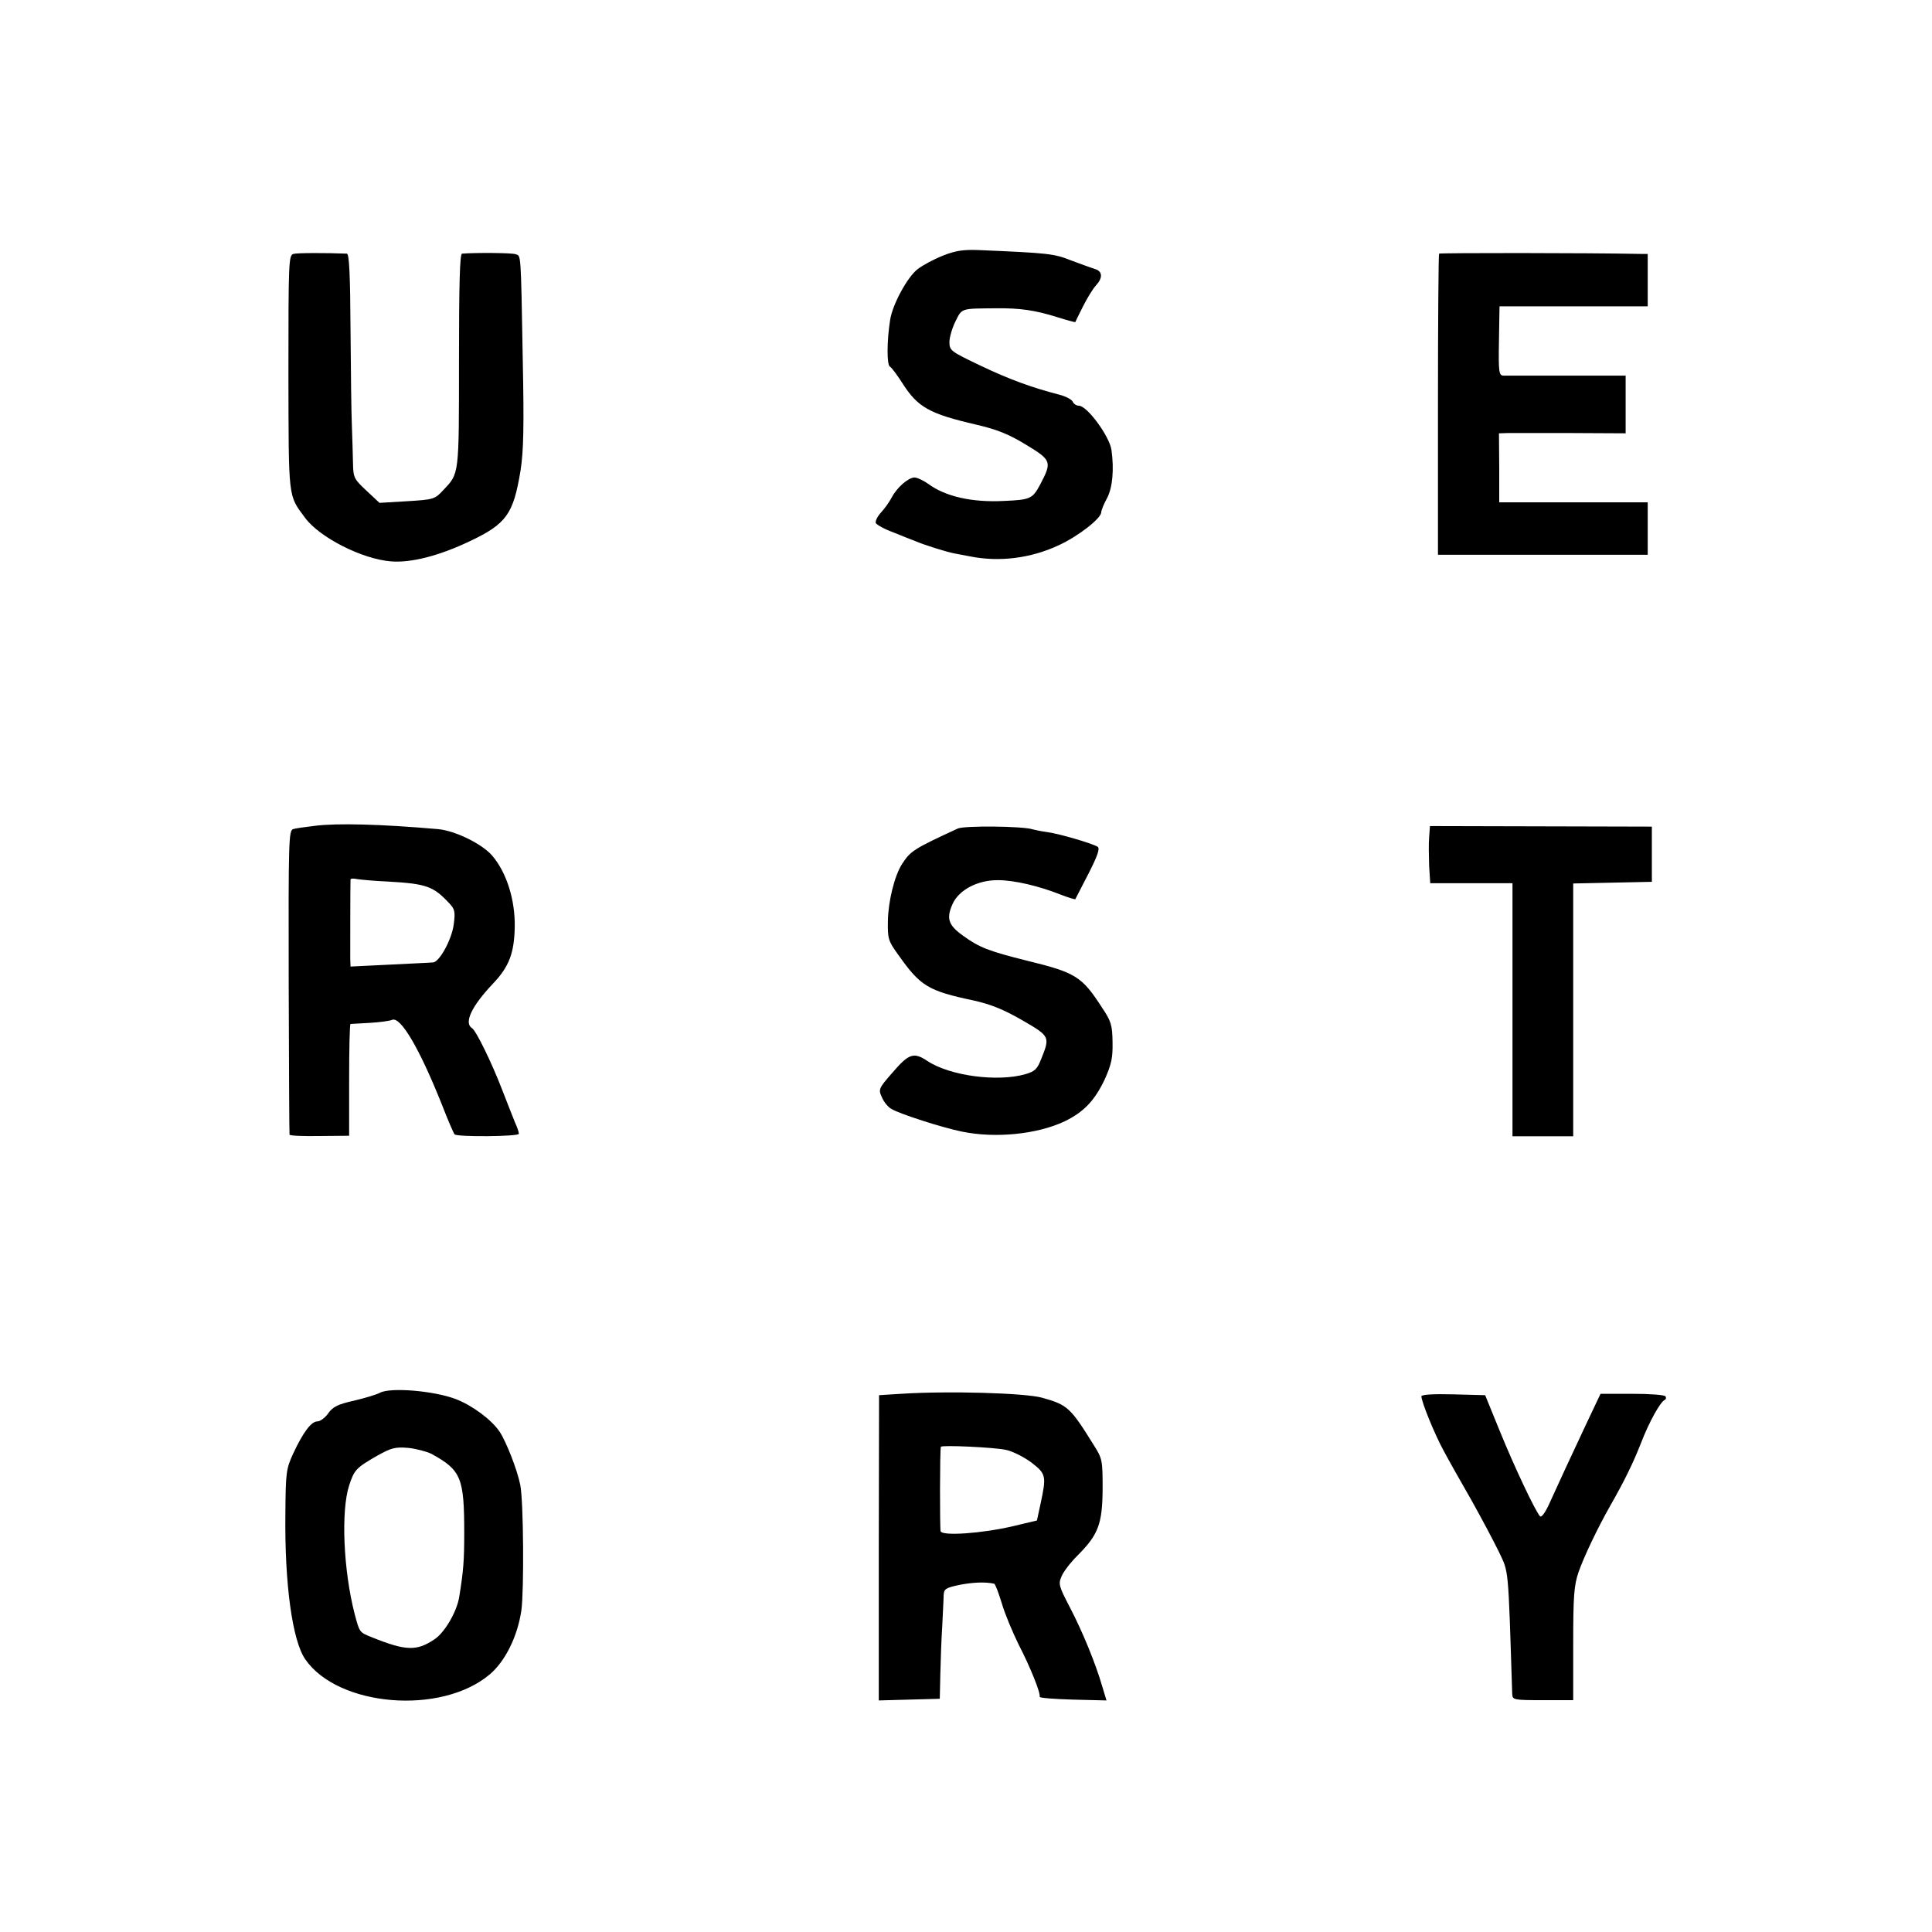
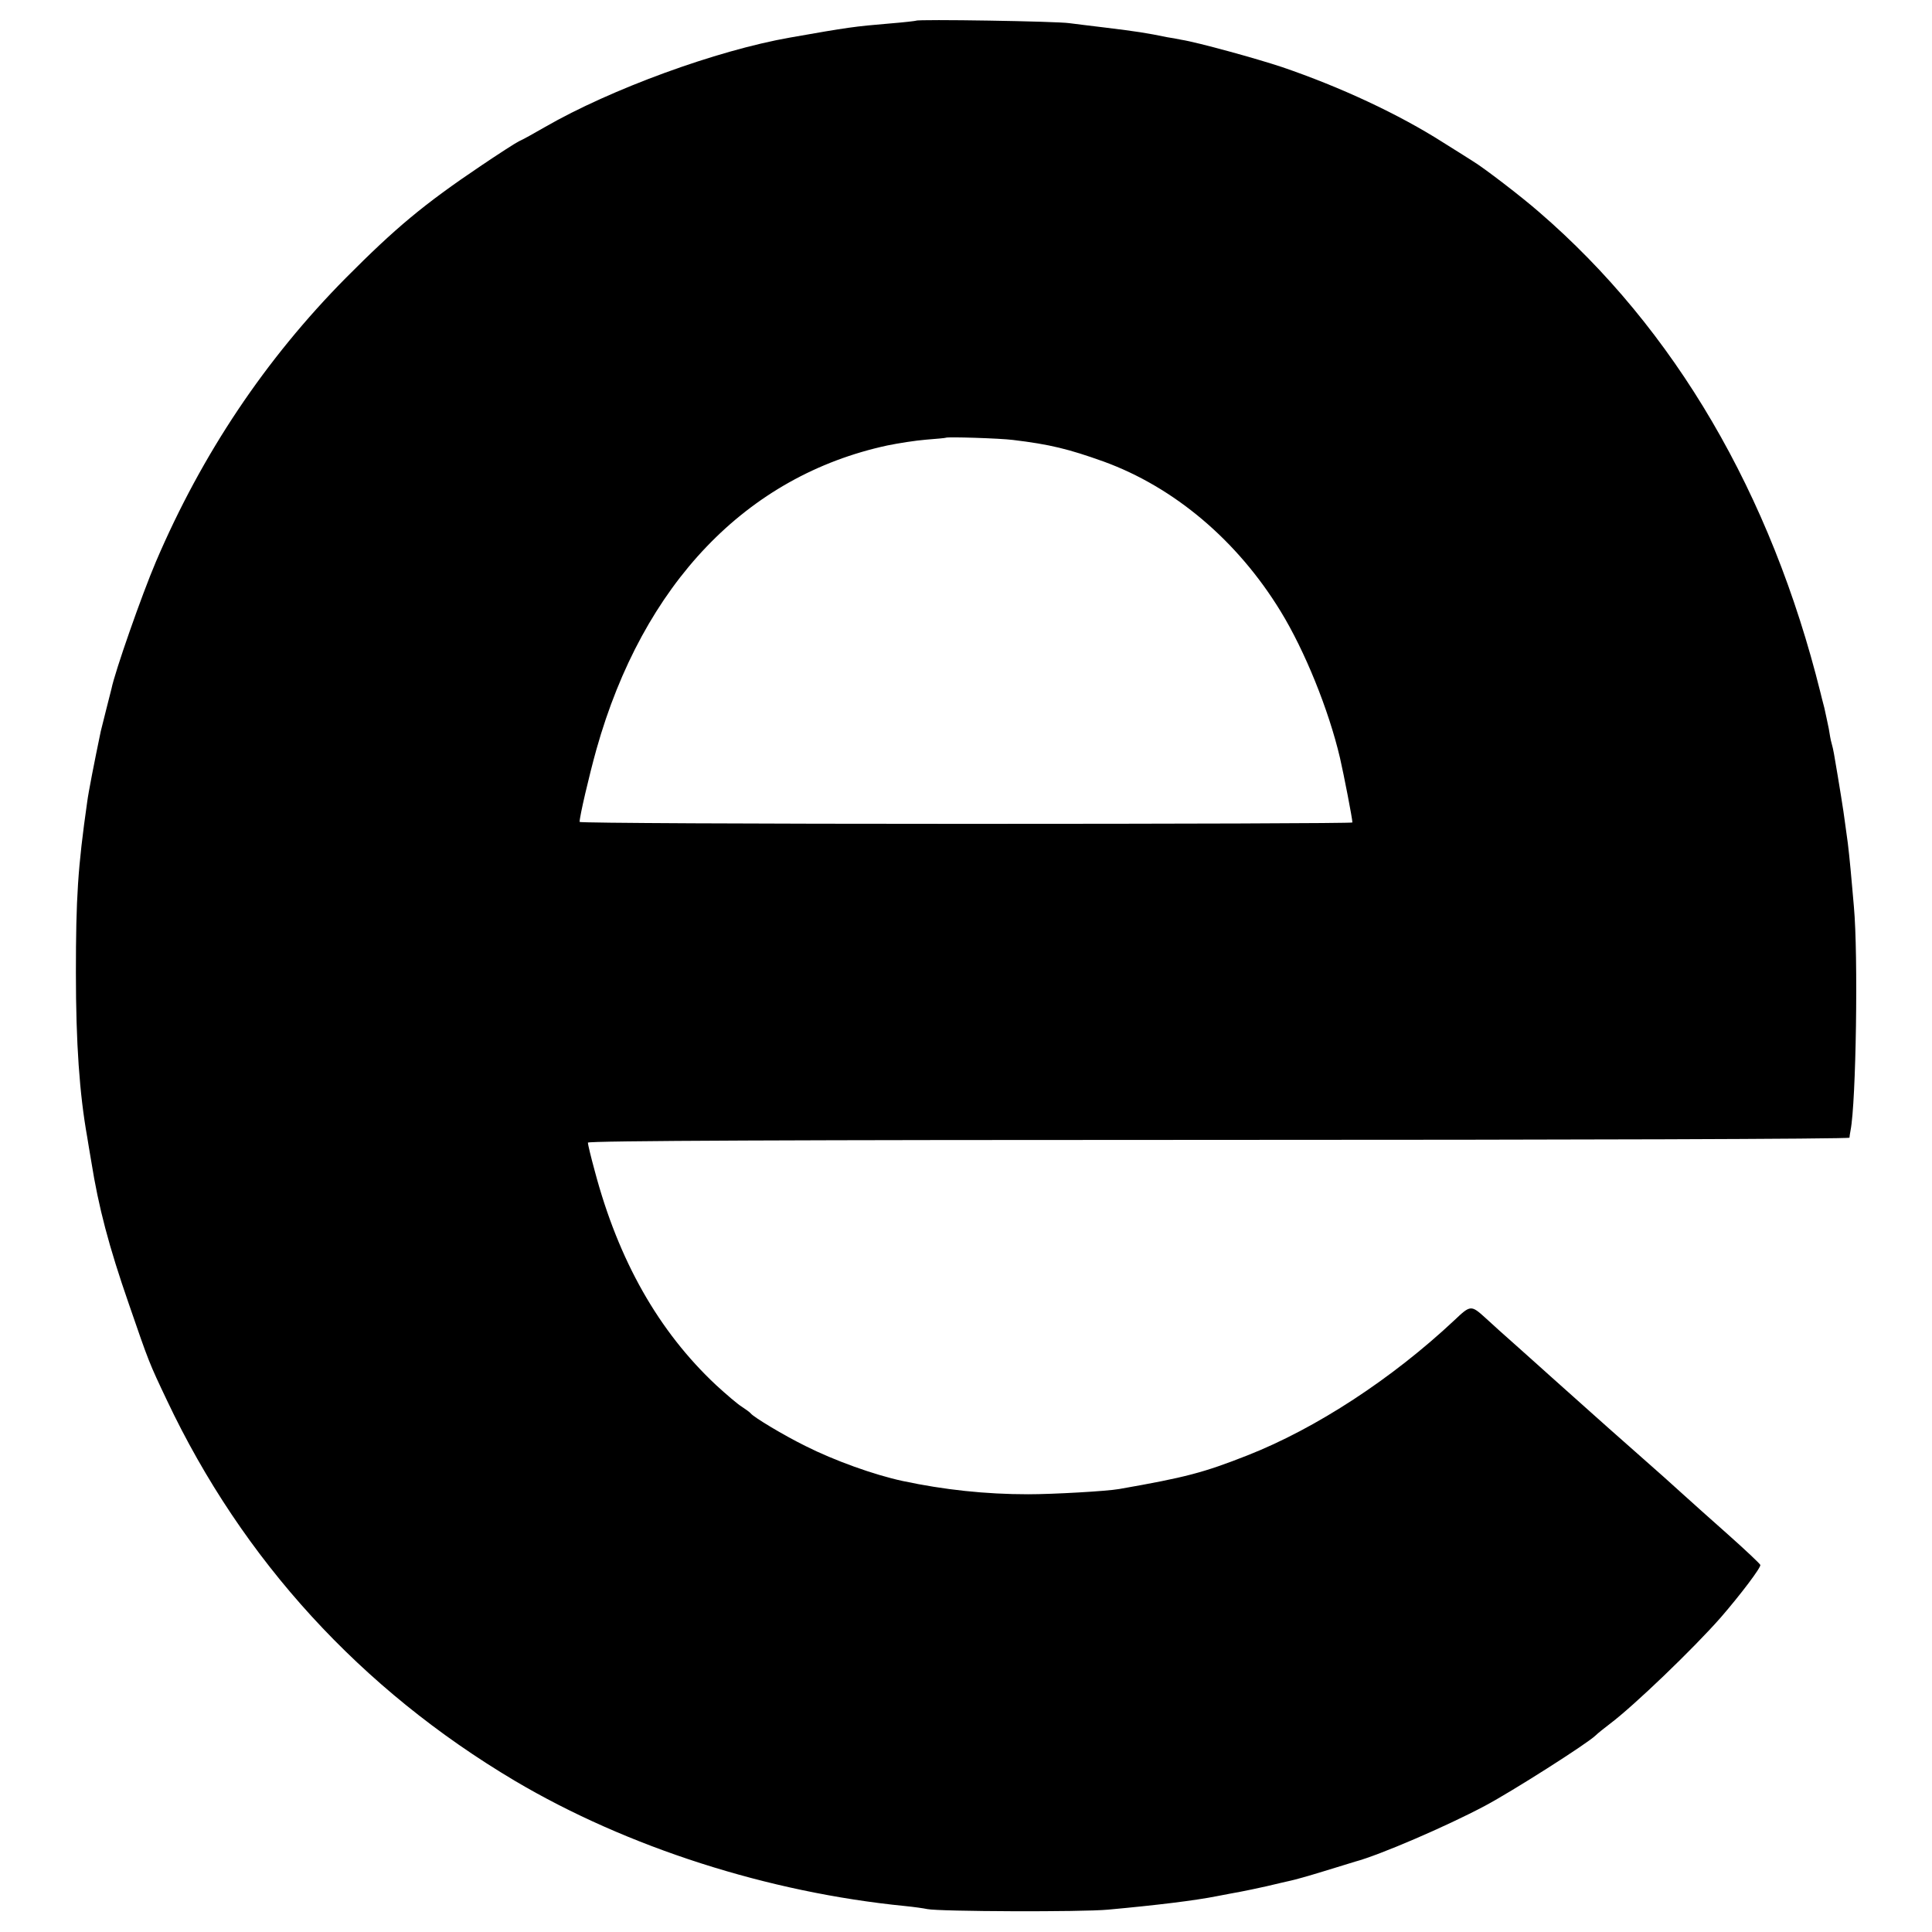
- <svg xmlns="http://www.w3.org/2000/svg" version="1" width="933.333" height="933.333" viewBox="0 0 700 700">
-   <path d="M341.7 92.6c-3.3 1.3-7.4 3.5-9.2 4.9-3.7 2.8-9.2 12.9-10 18.5-1.2 7.6-1.2 16.1-.1 16.8.7.4 2.6 3 4.4 5.8 5.7 9 9.8 11.3 27.1 15.3 7.2 1.7 11.4 3.3 17.8 7.2 9.4 5.7 9.5 6.2 5.1 14.6-2.7 5-3.5 5.4-13.1 5.8-11.5.6-21.2-1.6-27.4-6.2-1.7-1.2-4-2.3-5-2.3-2.3.1-6.4 3.7-8.3 7.4-.8 1.5-2.5 3.9-3.8 5.3-1.3 1.4-2.1 3.1-1.9 3.8.3.6 3.1 2.2 6.4 3.4 3.2 1.3 6.7 2.7 7.8 3.1 3.2 1.4 11.2 3.9 14.2 4.5 1.5.3 4.2.8 5.8 1.1 10.6 2.1 21.9.7 32-4 7.2-3.3 15.5-9.8 15.5-12 0-.6.9-3 2.1-5.1 2-3.8 2.6-10.4 1.6-17.5-.7-4.9-8.8-16-11.8-16-.9 0-1.9-.7-2.2-1.4-.3-.8-2.5-2-4.9-2.6-10-2.6-18-5.5-28.5-10.5-10.9-5.2-11.3-5.5-11.3-8.6 0-1.7 1-5.1 2.2-7.5 2.4-4.8 1.8-4.6 14.8-4.7 8.5-.1 14.1.7 22 3.2 3.5 1.1 6.5 1.9 6.6 1.8 0-.1 1.3-2.7 2.8-5.7 1.5-3 3.6-6.4 4.7-7.6 2.5-2.7 2.4-5.1-.3-5.9-1.3-.4-5.1-1.8-8.6-3.1-6.3-2.5-8-2.7-33.7-3.8-5.4-.2-8.3.2-12.8 2zM106.3 92c-1.7.5-1.8 2.9-1.8 43 .1 46.5-.2 44.2 6.1 52.7 5.3 7.1 20.7 14.9 31.1 15.7 7.3.6 17.6-2.1 28.5-7.3 13.3-6.3 15.8-9.8 18.4-25.6 1.1-7.1 1.3-15.8.8-40.5-.7-39.3-.6-37.2-2.6-37.9-1.4-.5-14.3-.6-19.4-.2-.8.1-1.1 10.9-1.1 38.9 0 41.9.1 40.6-5.7 46.8-3.1 3.3-3.4 3.4-13.1 4l-10 .6-4.7-4.4c-4.5-4.2-4.8-4.7-4.9-9.9-.1-3-.2-9-.4-13.4s-.4-20.3-.5-35.3c-.1-20-.5-27.2-1.3-27.3-7.6-.3-18-.3-19.4.1zM521.4 91.9c-.2.2-.4 24.9-.4 54.8V201h76v-19h-53.8v-12.5l-.1-12.5 3.2-.1h23l19.7.1v-20.9h-44.3c-1.6-.1-1.8-1.2-1.6-12.6l.2-12.5H597V92h-2.7c-19.4-.4-72.6-.4-72.9-.1zM114.2 299.2c-3.4.4-7 .9-8 1.2-1.6.5-1.7 4.4-1.6 55.3.1 30.2.2 55.1.3 55.4 0 .4 4.9.6 10.9.5l10.7-.1v-20.3c0-11.1.2-20.2.5-20.2s3.4-.2 7-.4 7.2-.7 8.1-1.1c3.1-1.2 9.9 10.4 18 30.7 2.2 5.7 4.3 10.5 4.6 10.8.9 1 23.3.8 23.3-.2 0-.6-.6-2.4-1.4-4.1-.7-1.8-2.8-7-4.6-11.7-3.8-9.9-9.5-21.6-11-22.5-3-1.9-.1-8 7.7-16.2 5.7-6 7.6-10.9 7.8-20.3.2-9.8-2.9-19.8-8.1-25.9-3.6-4.3-13.6-9.2-19.8-9.7-20.7-1.8-36.3-2.2-44.4-1.2zm26.3 20.2c14.1.8 16.5 1.7 22.3 7.9 2 2.1 2.2 3.1 1.6 7.6-.7 5.5-5.2 13.7-7.5 13.8-.8.1-7.8.4-15.6.8l-14.3.7-.1-2.8c0-2.9 0-27.2.1-28.7 0-.4 1-.5 2.3-.2 1.2.2 6.3.7 11.2.9zM347 300.2c-16 7.4-17.1 8.1-20.2 12.9-2.7 4.2-5 13.5-5.1 20.7-.1 6.3.1 7.1 3.8 12.2 8 11.3 10.7 13 27.3 16.5 6.2 1.4 10.7 3.2 17.5 7.1 10.2 5.9 10.2 6 6.9 14.2-1.4 3.6-2.3 4.4-5.7 5.4-10.1 2.9-27.4.6-35.5-4.8-5-3.3-6.7-2.7-12.8 4.4-4.8 5.5-5 5.9-3.7 8.7.7 1.7 2.2 3.6 3.5 4.3 3 1.8 18.2 6.7 25.5 8.2 12.1 2.5 27.2 1 37.2-3.7 7-3.4 10.9-7.5 14.6-15.3 2.4-5.4 2.9-7.7 2.8-13.4-.1-6.2-.5-7.6-3.8-12.5-7.3-11.3-9.5-12.7-27.1-17-14-3.5-17.4-4.8-23.3-9.1-5.3-3.8-6.1-6.2-3.8-11.4s9.2-8.8 16.6-8.7c5.7 0 14.7 2.1 22.5 5.2 2.8 1.1 5.2 1.8 5.4 1.7.1-.2 2.3-4.4 4.8-9.3 3.3-6.5 4.2-9.1 3.3-9.7-1.9-1.2-13.8-4.7-18.2-5.3-2.2-.3-4.6-.8-5.3-1-3.4-1.2-24.9-1.4-27.2-.3zM517.8 303.4c-.2 2.2-.1 6.9 0 10.3l.4 6.3H548V411.7h22v-91.6l14.3-.3 14.2-.3v-20l-40.2-.1-40.2-.1-.3 4.1zM137.7 504.6c-1.3.7-5.6 2-9.5 2.9-5.8 1.3-7.6 2.2-9.3 4.6-1.1 1.6-2.9 2.9-3.9 2.9-2.2 0-5.1 3.8-8.8 11.7-2.5 5.5-2.7 6.7-2.8 21.8-.3 25.3 2.5 45.9 7.2 52.7 11.9 17.2 49.2 20.3 66.8 5.5 5.6-4.7 10.1-13.7 11.5-23.2 1-7.3.8-39.5-.4-45.5-1.1-5.5-5.1-15.7-7.5-19.3-3-4.4-9.9-9.5-15.9-11.8-7.9-3-23.5-4.3-27.4-2.3zm18.7 22.2c10.7 5.9 11.8 8.6 11.8 28.7 0 10-.3 13.7-1.8 23-.8 5.3-5.2 12.9-8.9 15.4-6.5 4.4-10.4 4.3-22.8-.7-4.5-1.8-4.4-1.7-6.2-8.4-4.1-16-5-37.3-2-46.6 1.9-5.8 2.6-6.4 10.4-10.9 4.9-2.7 6.3-3.1 11-2.7 2.9.3 6.7 1.3 8.5 2.2zM326.5 505l-8 .5-.1 55.3v55.3l11-.3 11.1-.3.2-9c.1-5 .4-12.8.7-17.5.2-4.7.5-9.6.5-11 .1-2.3.7-2.7 5.9-3.8 4.8-.9 9.1-1.1 12.4-.4.4.1 1.6 3.3 2.8 7.2 1.1 3.8 3.9 10.4 6 14.7 4.3 8.3 8.1 17.8 7.7 19.1-.1.4 5.3.8 12 1l12.2.3-1.6-5.3c-2.4-8.2-7-19.5-11.7-28.5-3.9-7.5-4.2-8.4-3-11.1.6-1.6 3.2-5 5.7-7.5 7.6-7.6 9.1-11.4 9.2-24.1 0-10.6-.1-11.1-3.2-16-8.5-13.7-9.5-14.6-18.8-17.2-6.3-1.7-33.9-2.5-51-1.4zm37.9 20.3c2.5.5 6.6 2.6 9.3 4.6 5.3 4.1 5.5 4.8 3.3 15l-1.3 6-8.8 2.1c-11.2 2.6-25.5 3.6-26.1 1.8-.3-1.1-.3-29.6.1-30.6.3-.7 19.4.2 23.5 1.1zM515 505.9c0 2 4.9 14 8.1 19.8 1.7 3.2 6.2 11.2 10 17.8 3.7 6.6 8.2 15.1 10 18.8 3.6 7.7 3.3 4.5 4.8 51.4.1 2.2.4 2.3 11.1 2.3h11v-20.3c0-17.5.3-21.2 1.9-26 1.9-5.5 7-16.2 11.5-24.1 5.2-9.1 8.3-15.5 11.1-22.6 2.9-7.6 7.1-15.2 8.7-15.8.4-.2.6-.8.2-1.3-.3-.5-5.7-.9-12-.9h-11.5l-5.3 11.2c-5.9 12.5-9.6 20.6-13.3 28.7-1.4 3.1-2.8 5-3.3 4.5-1.7-1.8-9.4-18.1-14.6-30.9l-5.3-13-11.5-.3c-7.3-.2-11.6.1-11.6.7z" />
+ <svg xmlns="http://www.w3.org/2000/svg" version="1.0" width="700pt" height="700pt" viewBox="0 0 700 700" preserveAspectRatio="xMidYMid meet">
+   <g transform="translate(0,700) scale(0.1,-0.1)" fill="#000000" stroke="none">
+     <path d="M3319 6925 c-2 -1 -44 -6 -94 -10 -131 -11 -152 -14 -362 -51 -268 -47 -650 -187 -888 -324 -38 -22 -81 -46 -95 -52 -14 -7 -74 -46 -135 -87 -211 -142 -312 -227 -492 -408 -291 -294 -521 -637 -688 -1028 -52 -122 -149 -400 -161 -460 -1 -5 -10 -39 -19 -75 -9 -36 -18 -72 -20 -80 -23 -110 -45 -223 -49 -255 -34 -238 -41 -348 -41 -620 0 -255 13 -438 41 -595 2 -14 9 -54 15 -90 26 -163 63 -305 136 -515 73 -212 73 -212 138 -349 274 -579 703 -1047 1260 -1378 407 -241 919 -405 1415 -454 30 -3 66 -8 80 -11 44 -9 561 -11 655 -2 175 16 315 33 395 49 30 6 69 13 85 16 17 3 59 12 95 20 36 9 74 17 86 20 11 2 65 17 120 34 54 17 106 32 114 35 87 23 331 128 470 202 98 52 370 225 401 255 8 8 32 27 53 43 85 64 301 271 401 385 71 82 146 181 143 190 -2 5 -55 55 -118 111 -63 56 -135 120 -160 143 -25 23 -103 93 -175 156 -71 63 -135 119 -141 125 -6 5 -44 39 -84 75 -40 36 -78 70 -84 75 -6 6 -54 48 -106 95 -52 46 -110 98 -128 115 -52 47 -54 47 -112 -8 -226 -212 -501 -392 -750 -490 -160 -63 -225 -80 -465 -122 -45 -8 -239 -19 -330 -19 -154 0 -304 16 -454 48 -103 22 -248 74 -353 127 -79 39 -187 104 -198 118 -3 4 -17 14 -32 24 -15 9 -57 45 -94 79 -208 195 -353 451 -439 775 -14 51 -25 97 -25 103 0 7 762 10 2285 10 1257 0 2285 3 2286 8 0 4 2 16 4 27 20 102 28 635 12 810 -4 44 -9 105 -12 135 -3 30 -7 73 -10 95 -3 22 -8 58 -11 80 -4 33 -20 133 -39 243 -2 12 -6 30 -9 40 -3 9 -7 33 -10 52 -4 19 -11 53 -16 75 -6 22 -12 47 -14 55 -179 721 -528 1318 -1020 1742 -64 56 -200 160 -238 183 -9 6 -57 36 -108 68 -163 104 -374 202 -585 274 -93 31 -307 90 -365 99 -14 3 -36 7 -50 9 -78 16 -111 21 -225 35 -49 6 -108 13 -130 16 -45 7 -551 15 -556 9z m351 -1519 c134 -16 202 -33 328 -78 256 -93 485 -286 642 -543 87 -142 174 -356 215 -531 14 -61 45 -220 45 -234 0 -3 -630 -5 -1400 -5 -770 0 -1400 3 -1400 7 0 20 34 166 61 263 169 600 544 991 1054 1101 39 8 102 18 140 21 39 3 71 6 72 7 4 4 197 -2 243 -8z" />
+   </g>
</svg>
